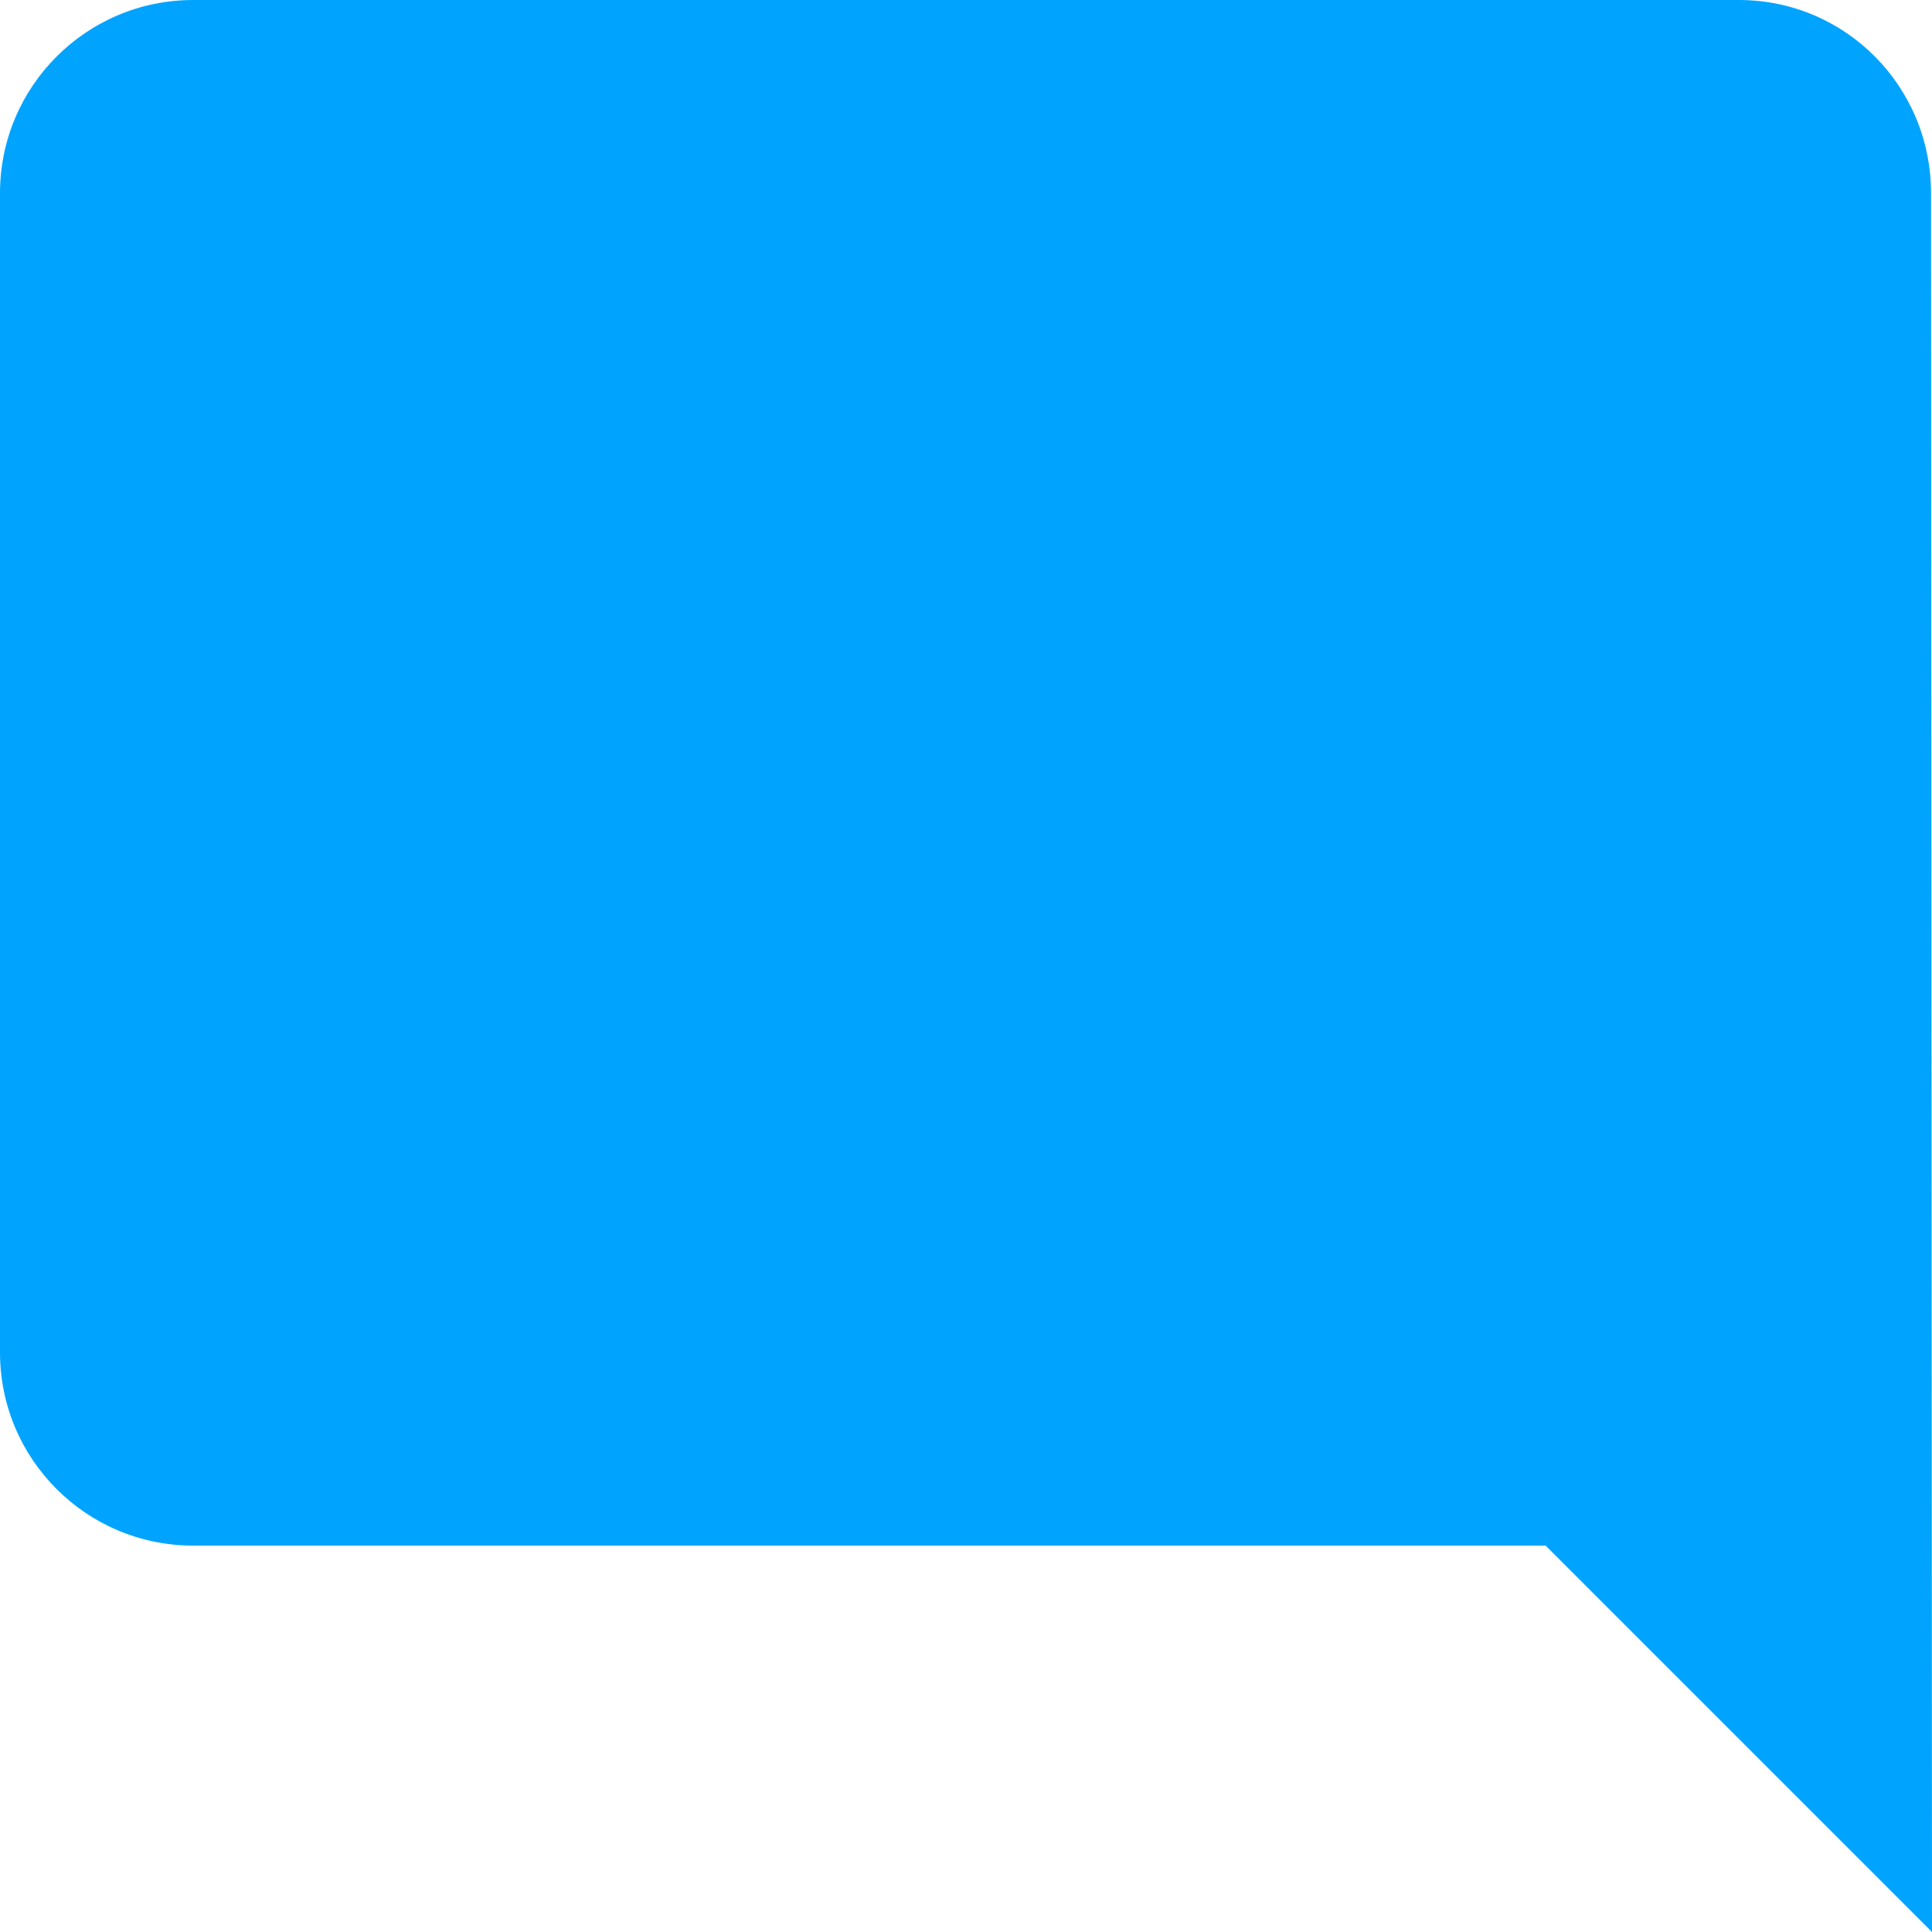
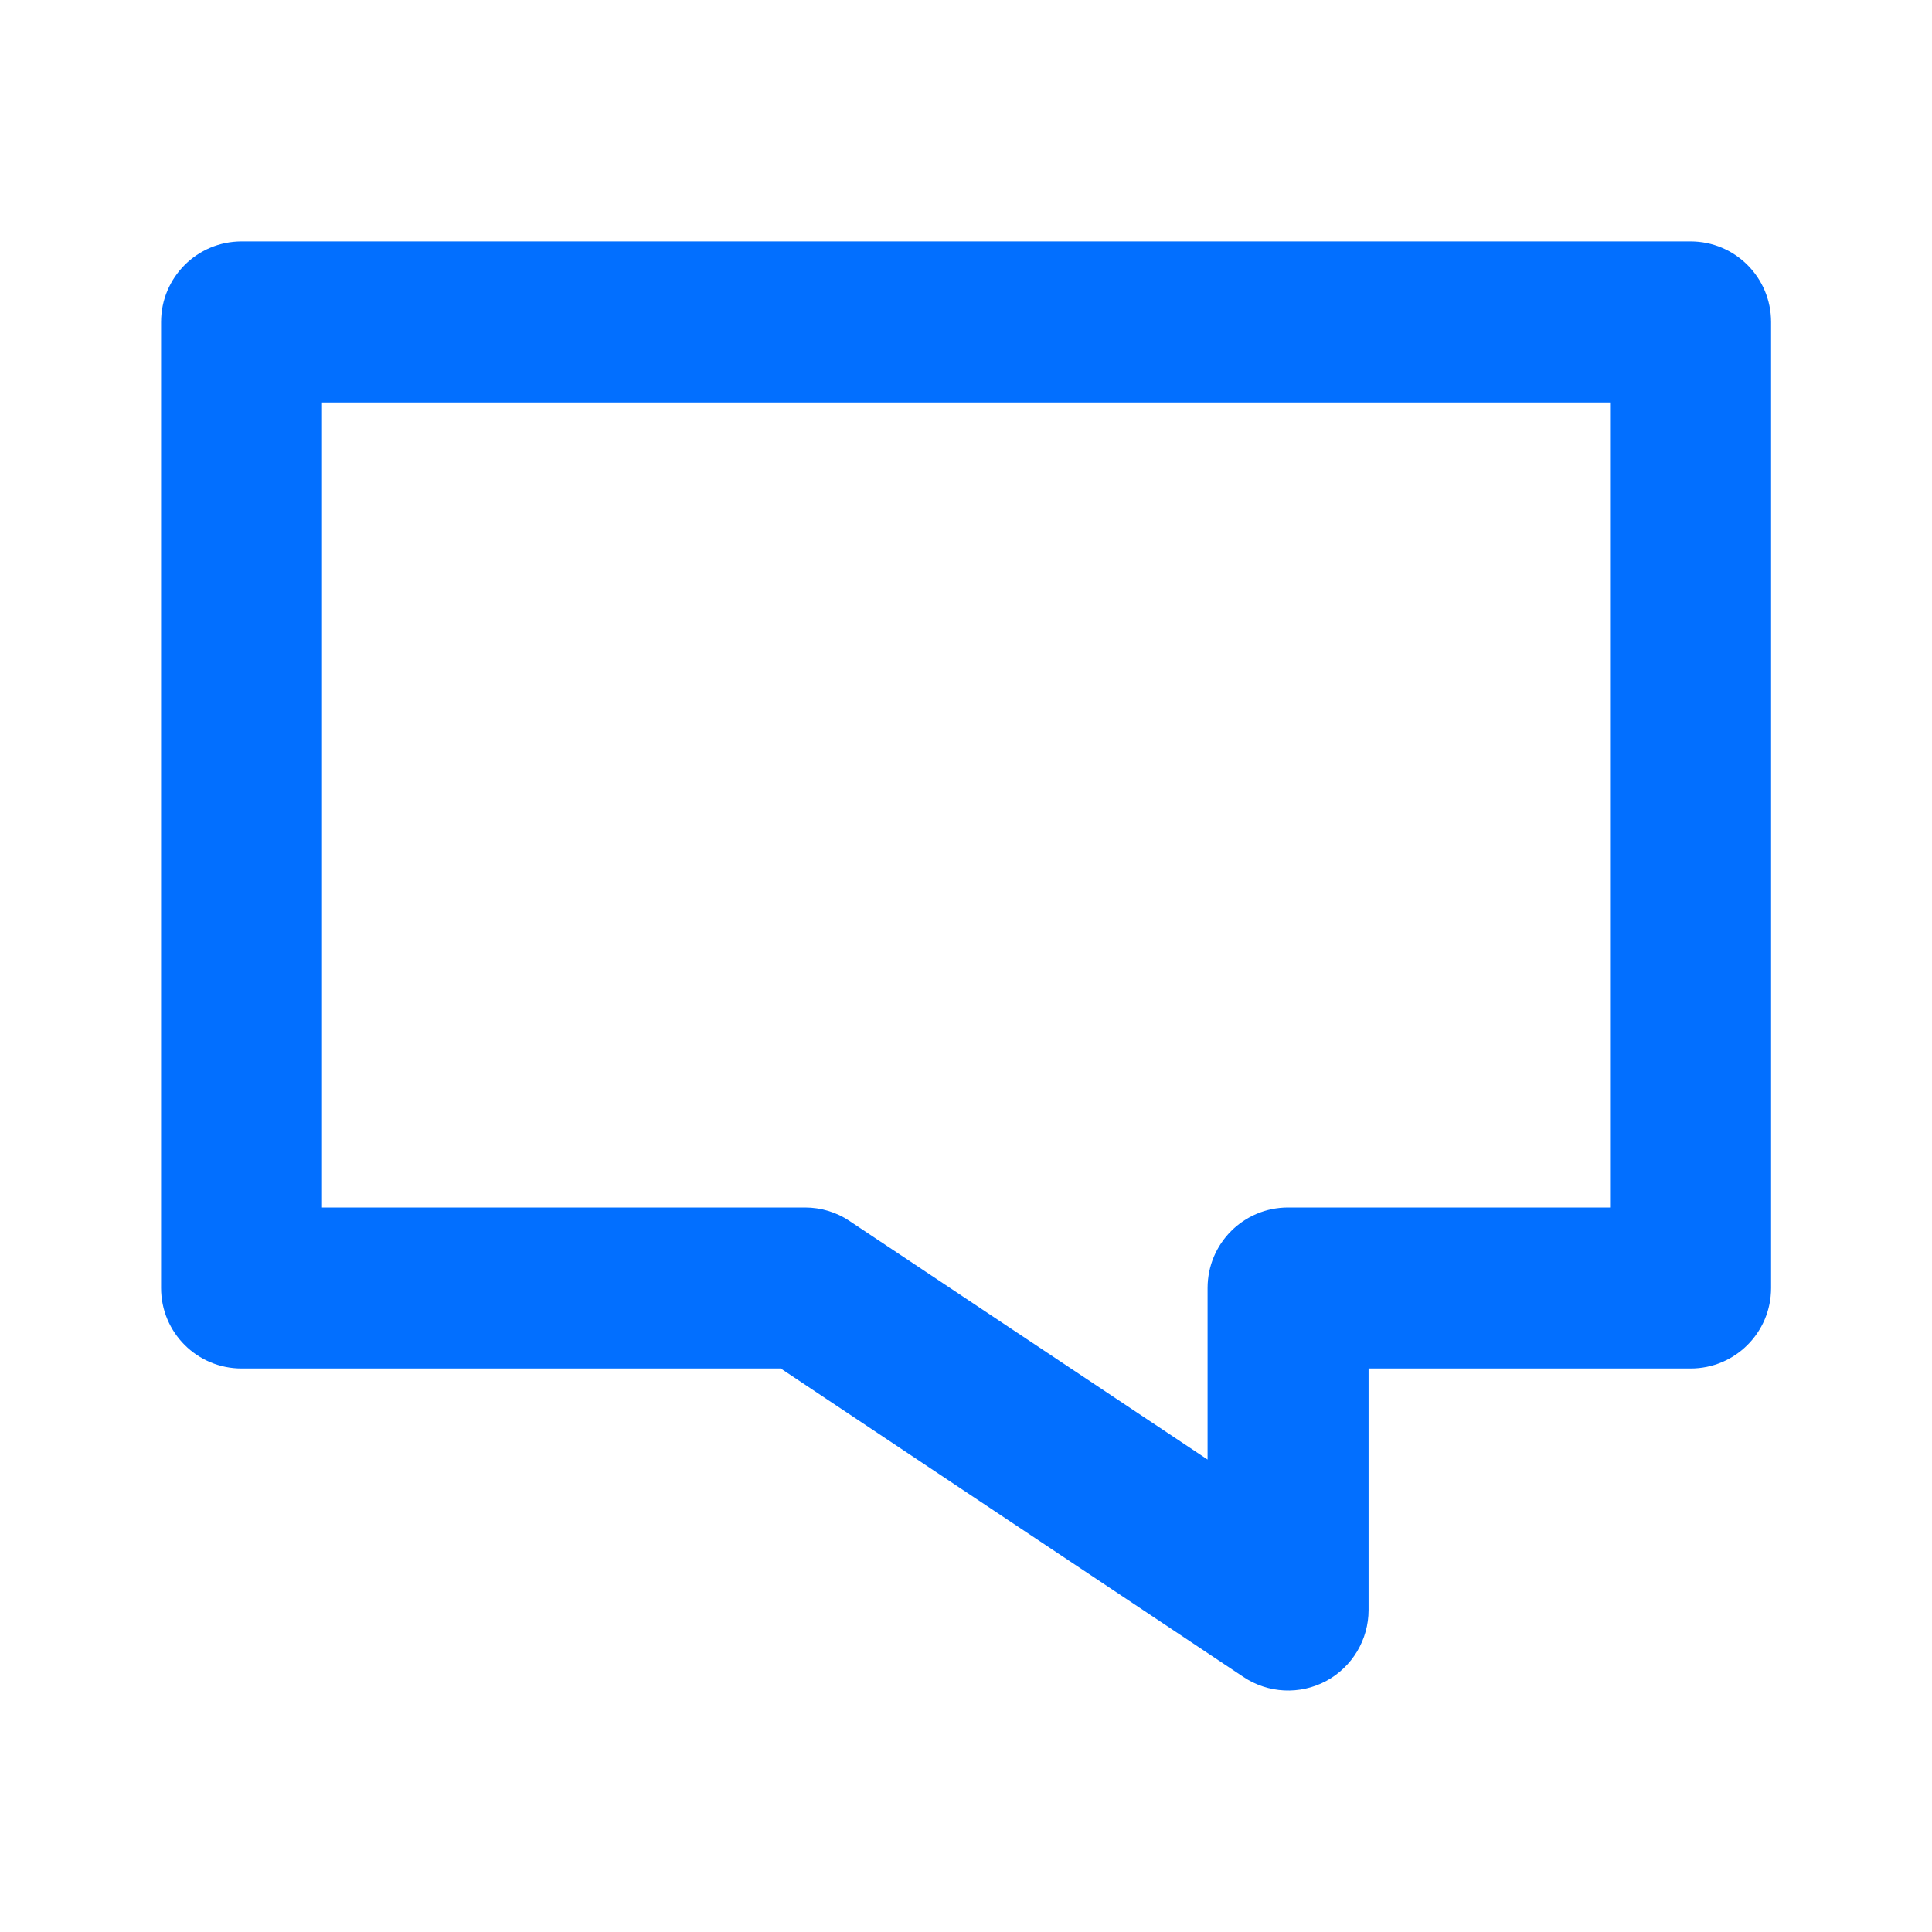
- <svg xmlns="http://www.w3.org/2000/svg" version="1.1" id="Capa_1" x="0px" y="0px" viewBox="0 0 426.667 426.667" style="enable-background:new 0 0 426.667 426.667;" xml:space="preserve">
-   <g>
-     <g>
-       <path fill="#00A4FF" d="M426.453,42.667C426.453,19.093,407.573,0,384,0H42.667C19.093,0,0,19.093,0,42.667v256    c0,23.573,19.093,42.667,42.667,42.667h298.667l85.333,85.333L426.453,42.667z" />
-     </g>
-   </g>
-   <g>
- </g>
-   <g>
- </g>
-   <g>
- </g>
-   <g>
- </g>
-   <g>
- </g>
-   <g>
- </g>
-   <g>
- </g>
-   <g>
- </g>
-   <g>
- </g>
-   <g>
- </g>
-   <g>
- </g>
-   <g>
- </g>
-   <g>
- </g>
-   <g>
- </g>
-   <g>
- </g>
+ <svg xmlns="http://www.w3.org/2000/svg" id="svg8" clip-rule="evenodd" fill-rule="evenodd" height="512" stroke-linejoin="round" stroke-miterlimit="2" viewBox="0 0 24 24" width="512">
+   <path fill="#026FFF" id="path2" d="m9.699 17h-6.698c-.553 0-1-.447-1-1v-12c0-.553.447-1.001 1-1.001h18c.553 0 1.0.448 1 1.001v12c0 .553-.447 1-1.0 1h-4v3c0 .369-.203.707-.527.882-.326.174-.72.155-1.027-.05zm10.302-2v-10h-16.001v10h6.001c.197 0 .39.058.553.168l4.447 2.963v-2.131c0-.553.447-1.0 1-1z" stroke-width="1.321" />
</svg>
